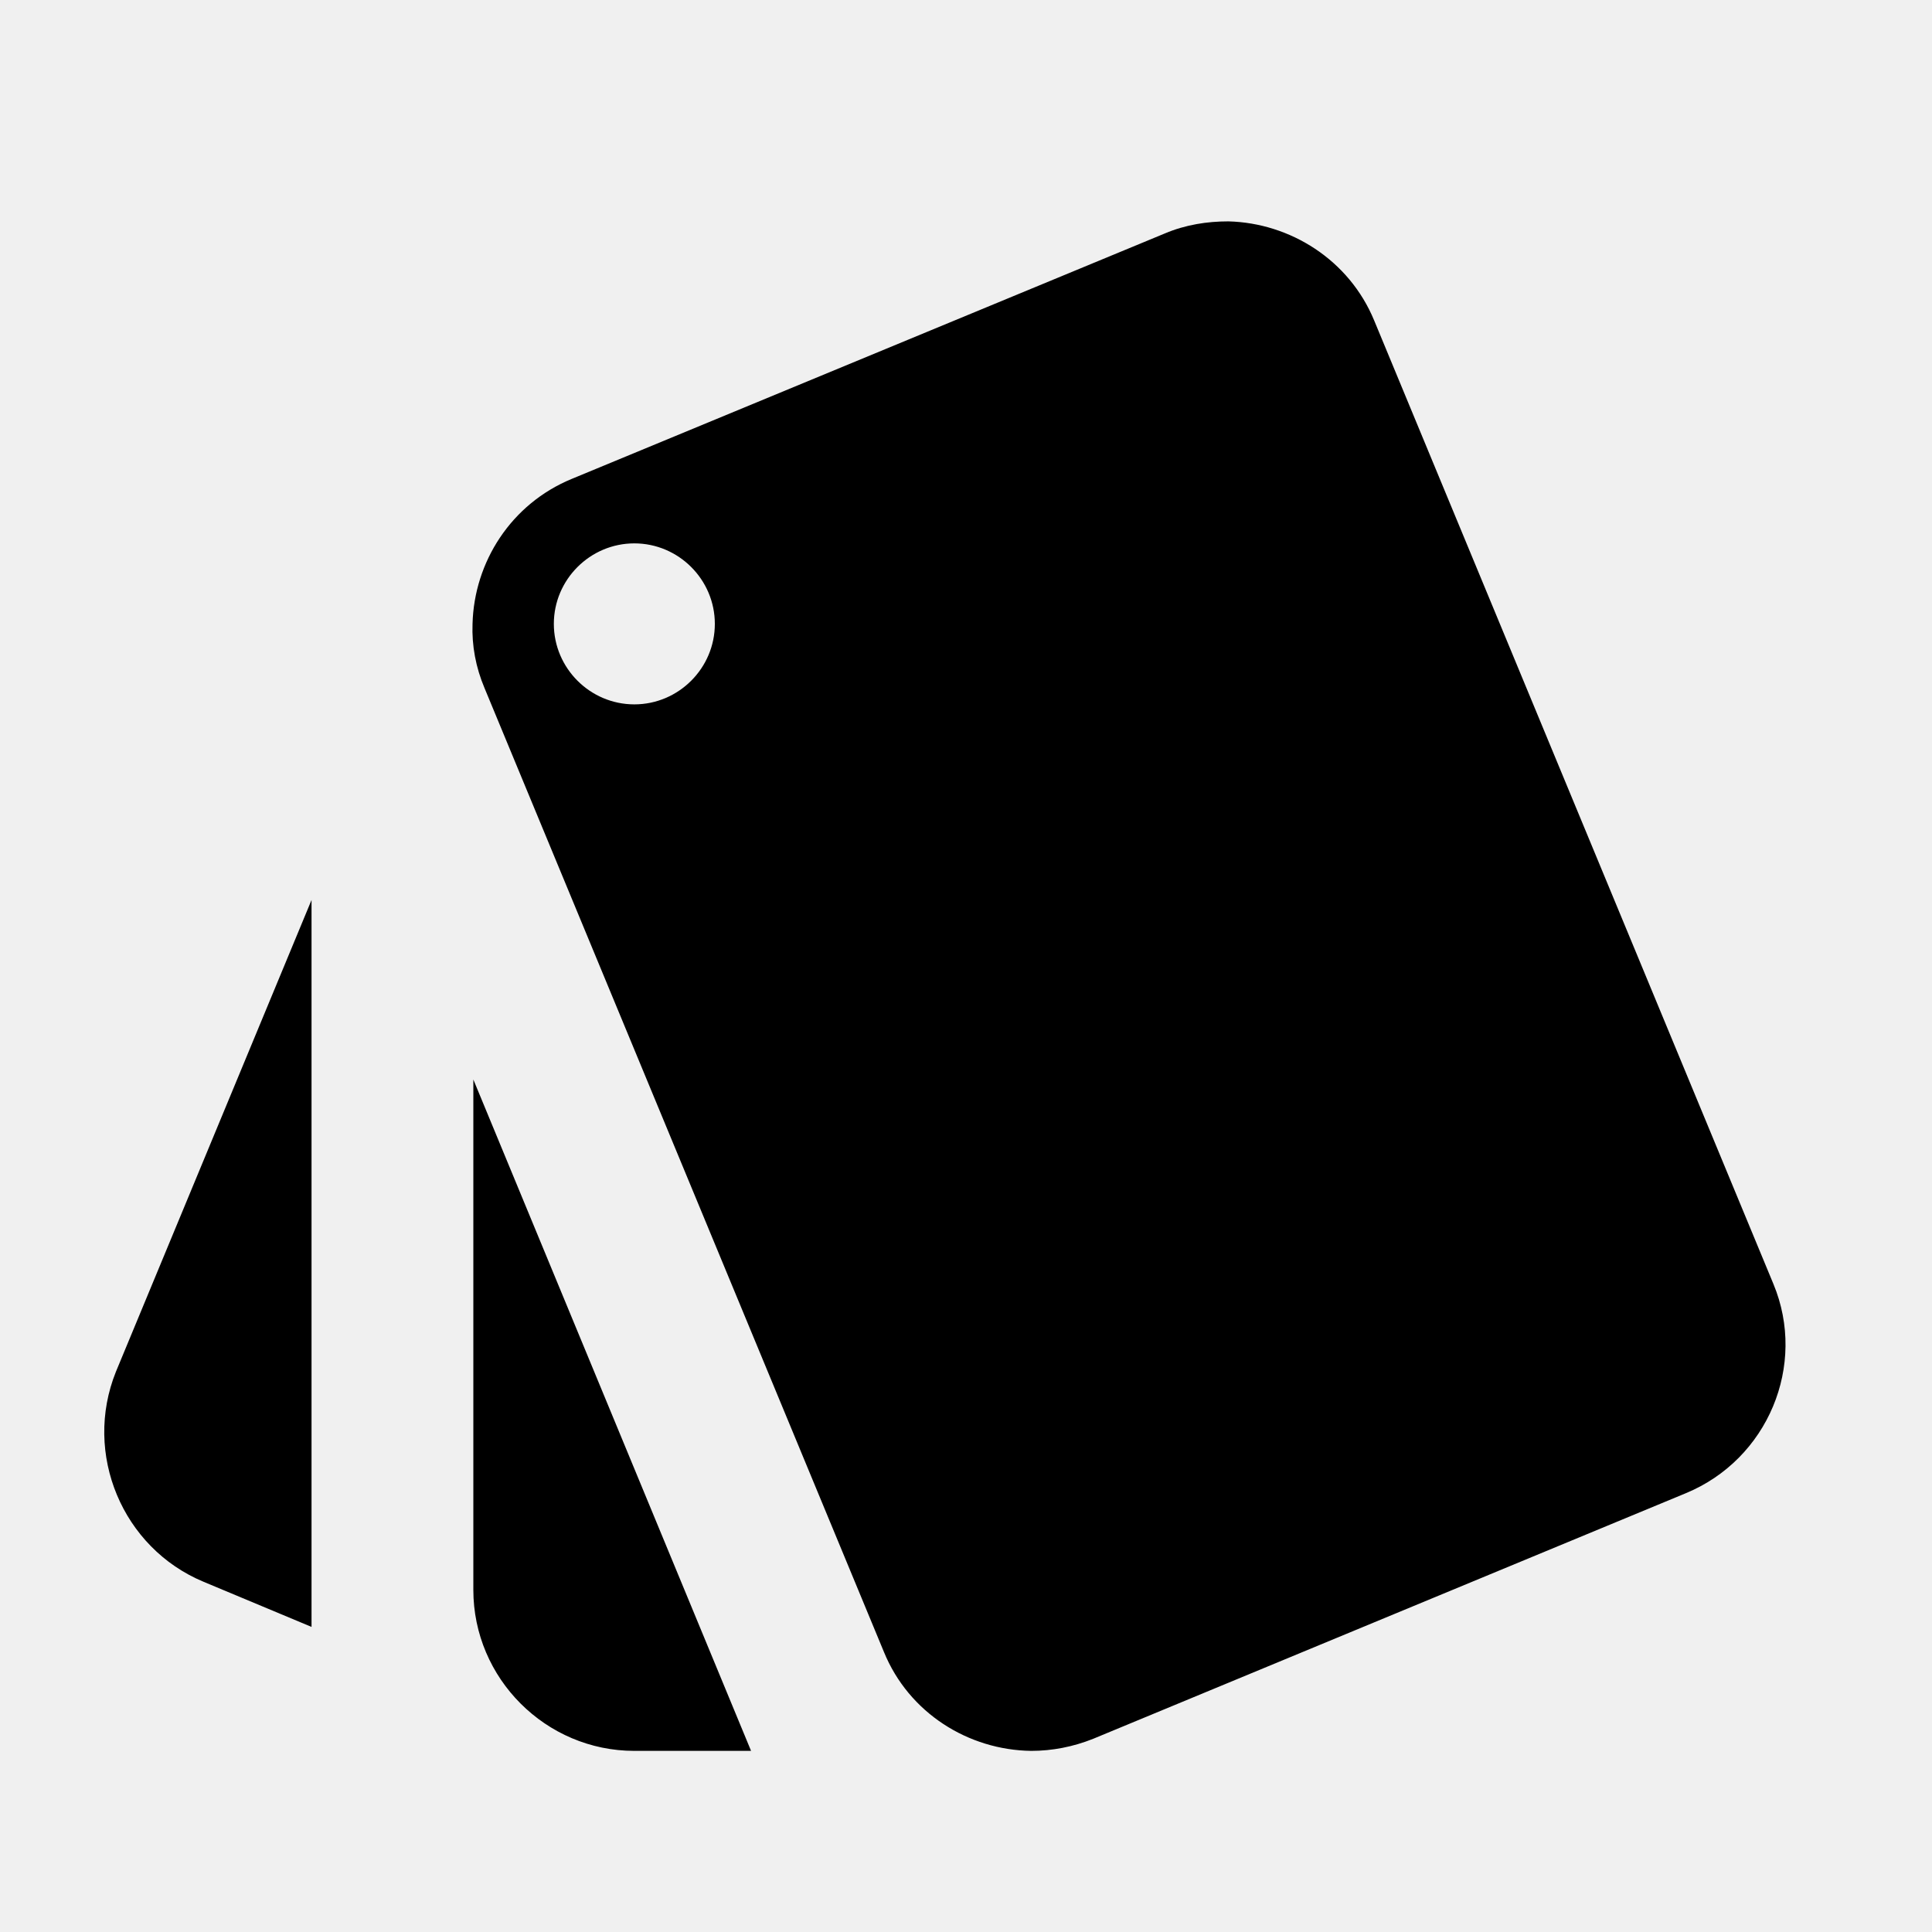
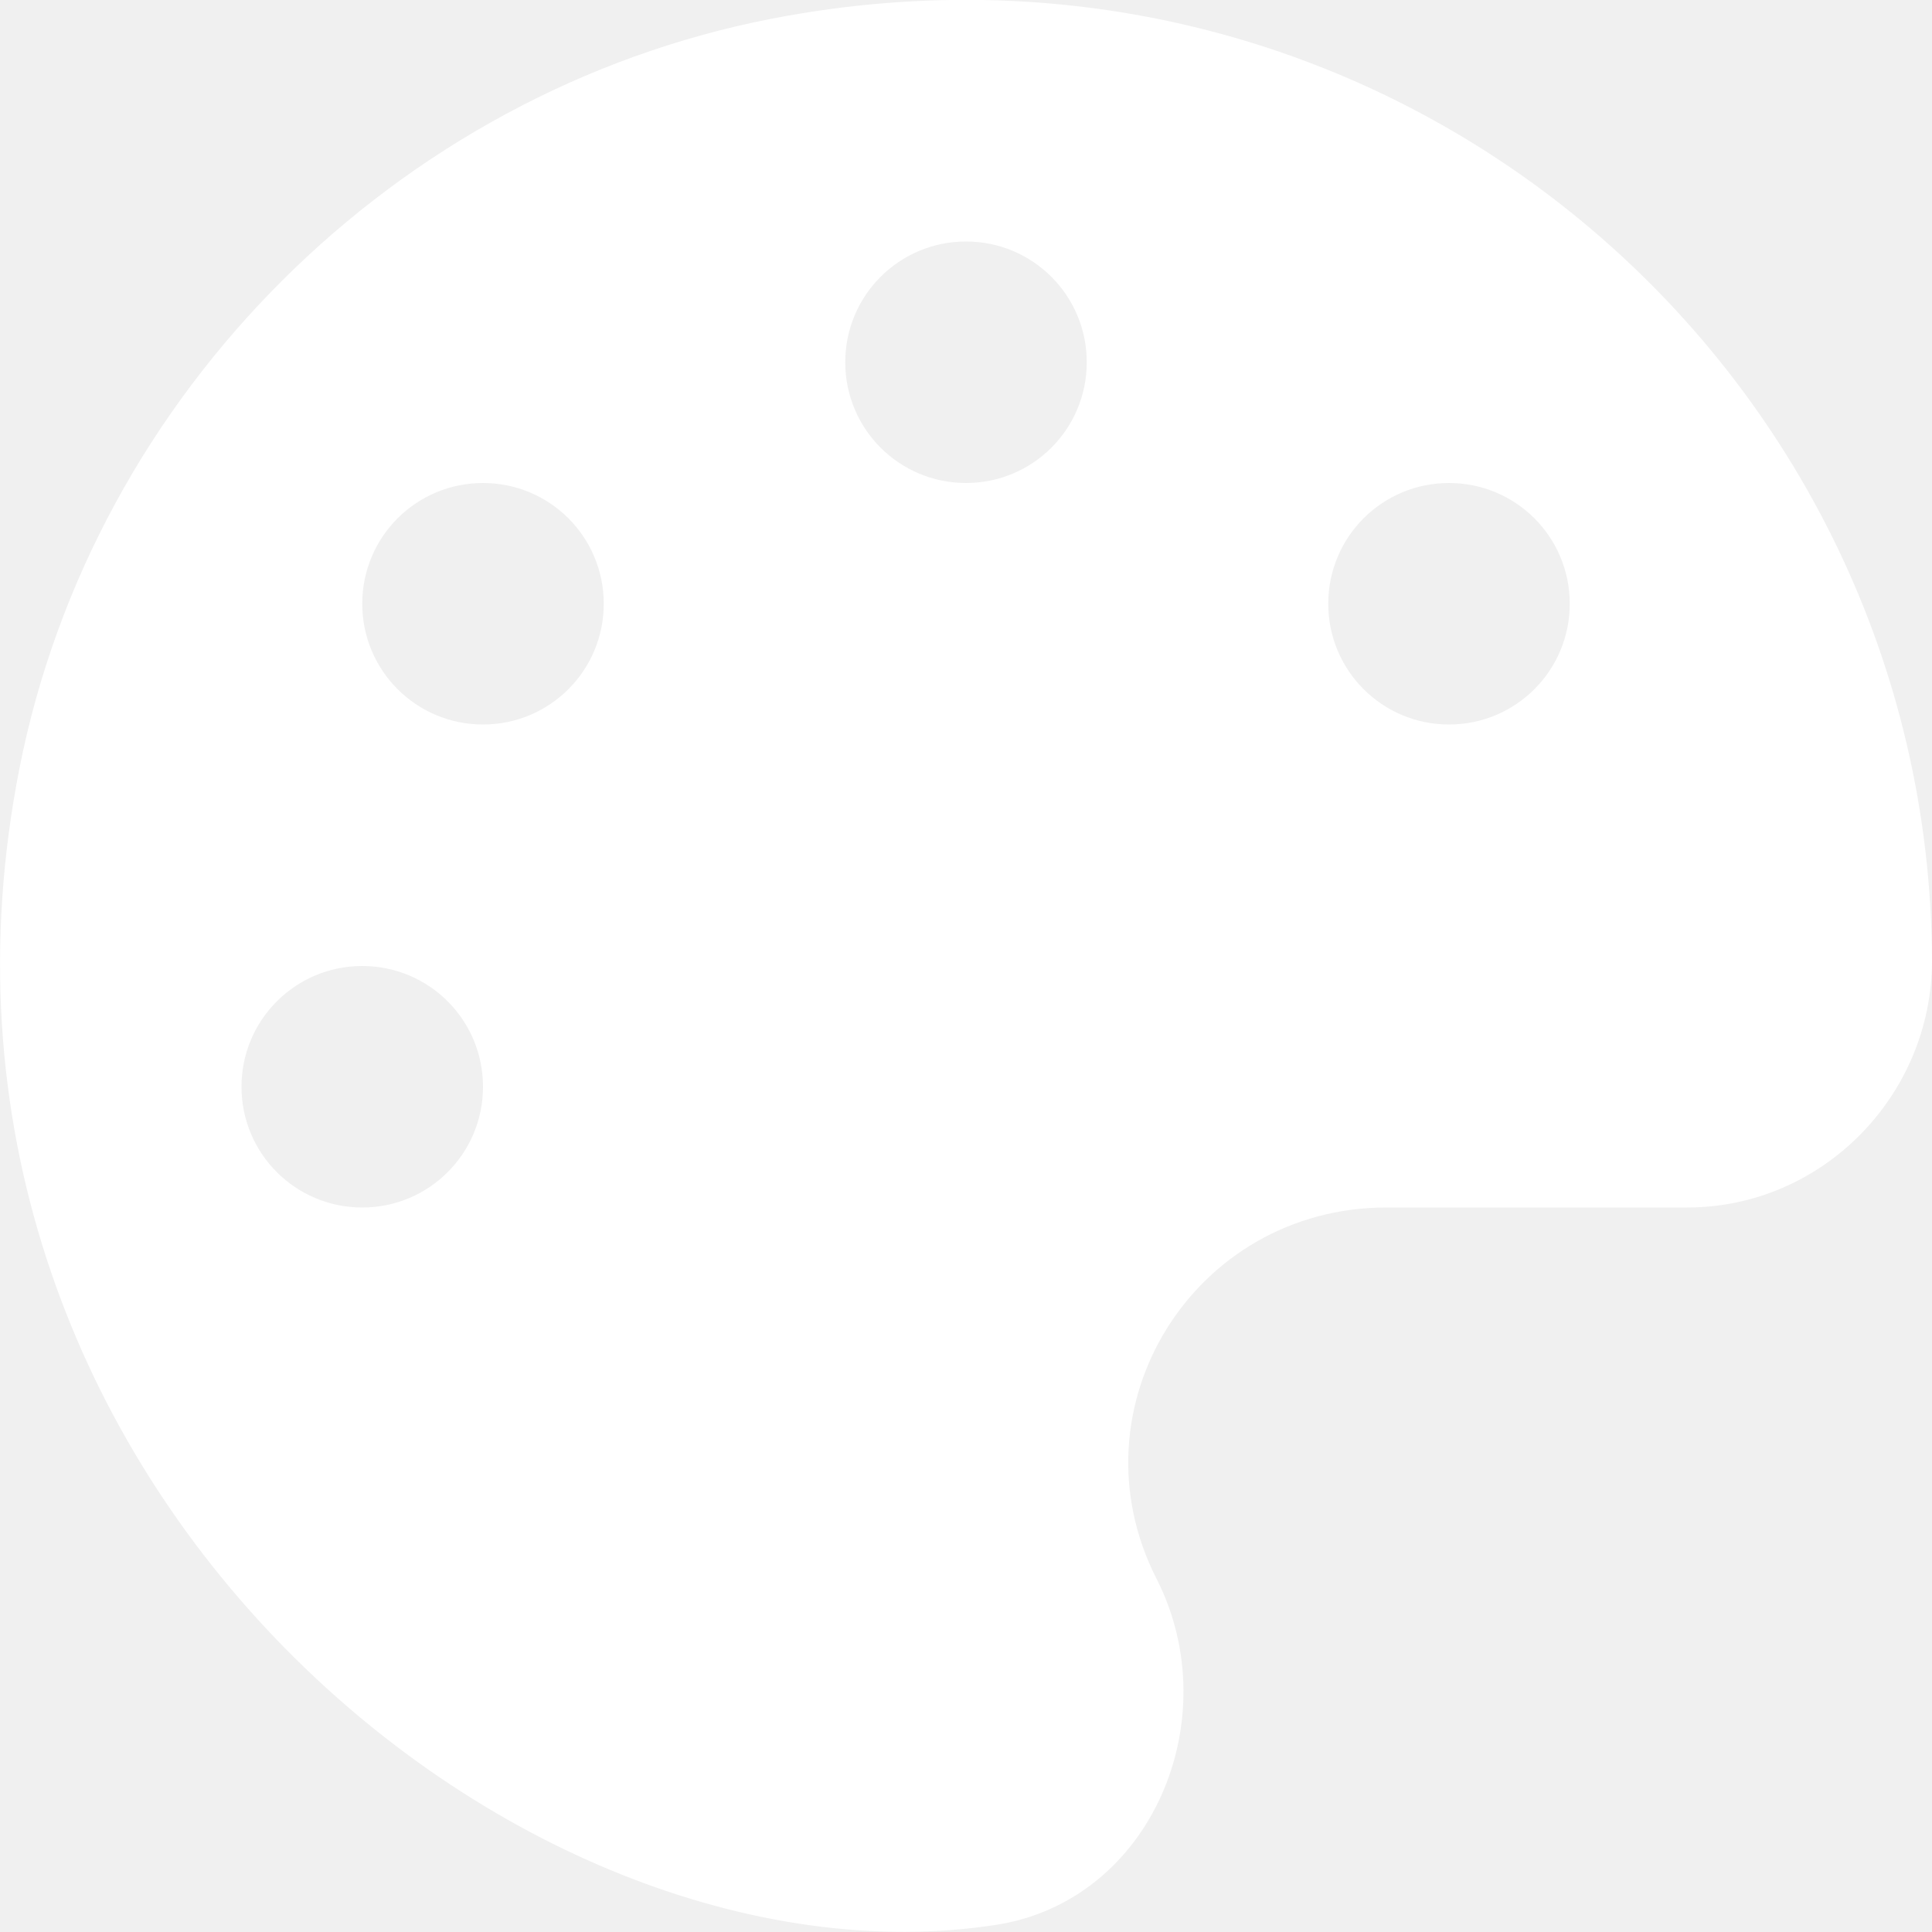
- <svg xmlns="http://www.w3.org/2000/svg" fill="#000" viewBox="0 0 24 24">
-   <path d="M2.53 19.65l1.34.56v-9.03l-2.43 5.86c-.41 1.02.08 2.19 1.09 2.61zm19.5-3.7L17.07 3.98c-.31-.75-1.04-1.21-1.81-1.23-.26 0-.53.04-.79.15L7.1 5.95c-.75.31-1.21 1.03-1.23 1.8-.01.27.04.54.15.8l4.96 11.97c.31.76 1.05 1.22 1.83 1.23.26 0 .52-.05.77-.15l7.36-3.05c1.02-.42 1.51-1.59 1.09-2.6zM7.88 8.75c-.55 0-1-.45-1-1s.45-1 1-1 1 .45 1 1-.45 1-1 1zm-2 11c0 1.1.9 2 2 2h1.45l-3.45-8.34v6.34z" />
-   <path d="M0 0h24v24H0z" fill="none" />
+ <svg xmlns="http://www.w3.org/2000/svg" fill="#fff" viewBox="0 0 512 512">
+   <path d="M204.3 5C104.9 24.4 24.8 104.3 5.2 203.4c-37 187 131.7 326.4 258.8 306.7 41.2-6.4 61.4-54.6 42.5-91.7-23.1-45.4 9.9-98.4 60.9-98.4h79.7c35.8 0 64.8-29.6 64.9-65.3C511.5 97.1 368.1-26.9 204.3 5zM96 320c-17.7 0-32-14.3-32-32s14.3-32 32-32 32 14.3 32 32-14.3 32-32 32zm32-128c-17.7 0-32-14.3-32-32s14.3-32 32-32 32 14.3 32 32-14.3 32-32 32zm128-64c-17.7 0-32-14.3-32-32s14.3-32 32-32 32 14.3 32 32-14.3 32-32 32zm128 64c-17.7 0-32-14.3-32-32s14.3-32 32-32 32 14.3 32 32-14.3 32-32 32z" />
</svg>
